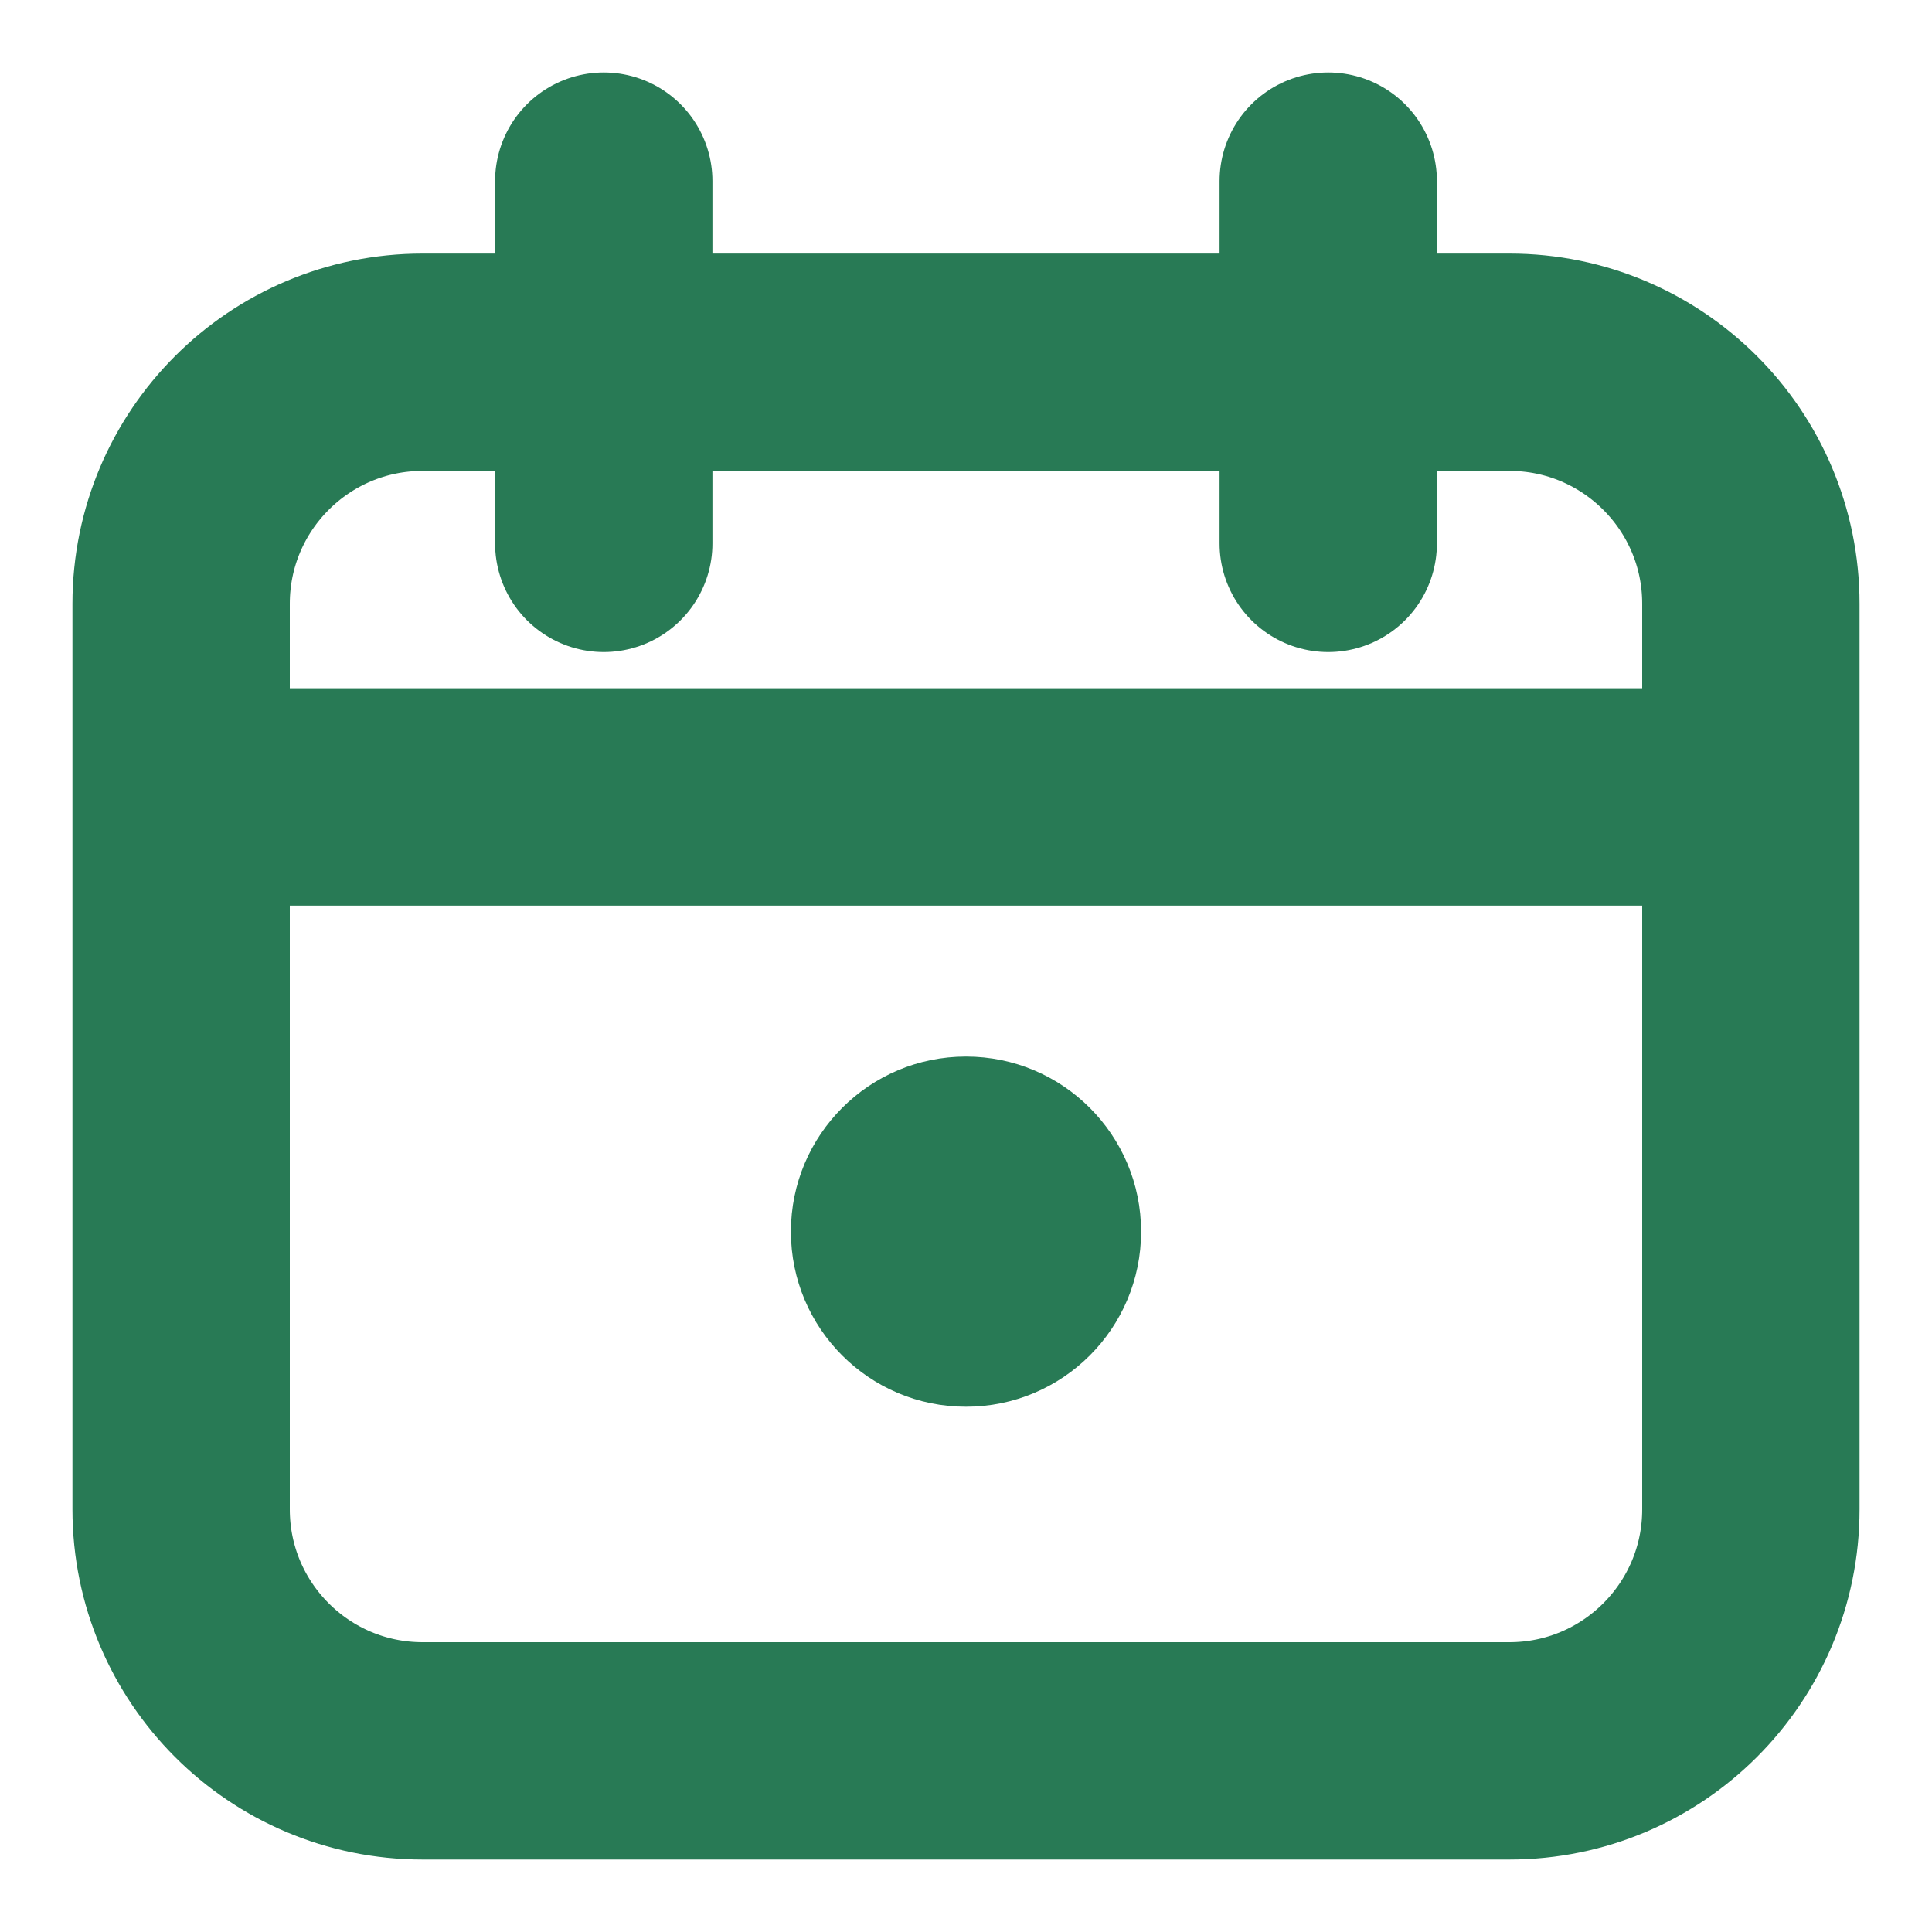
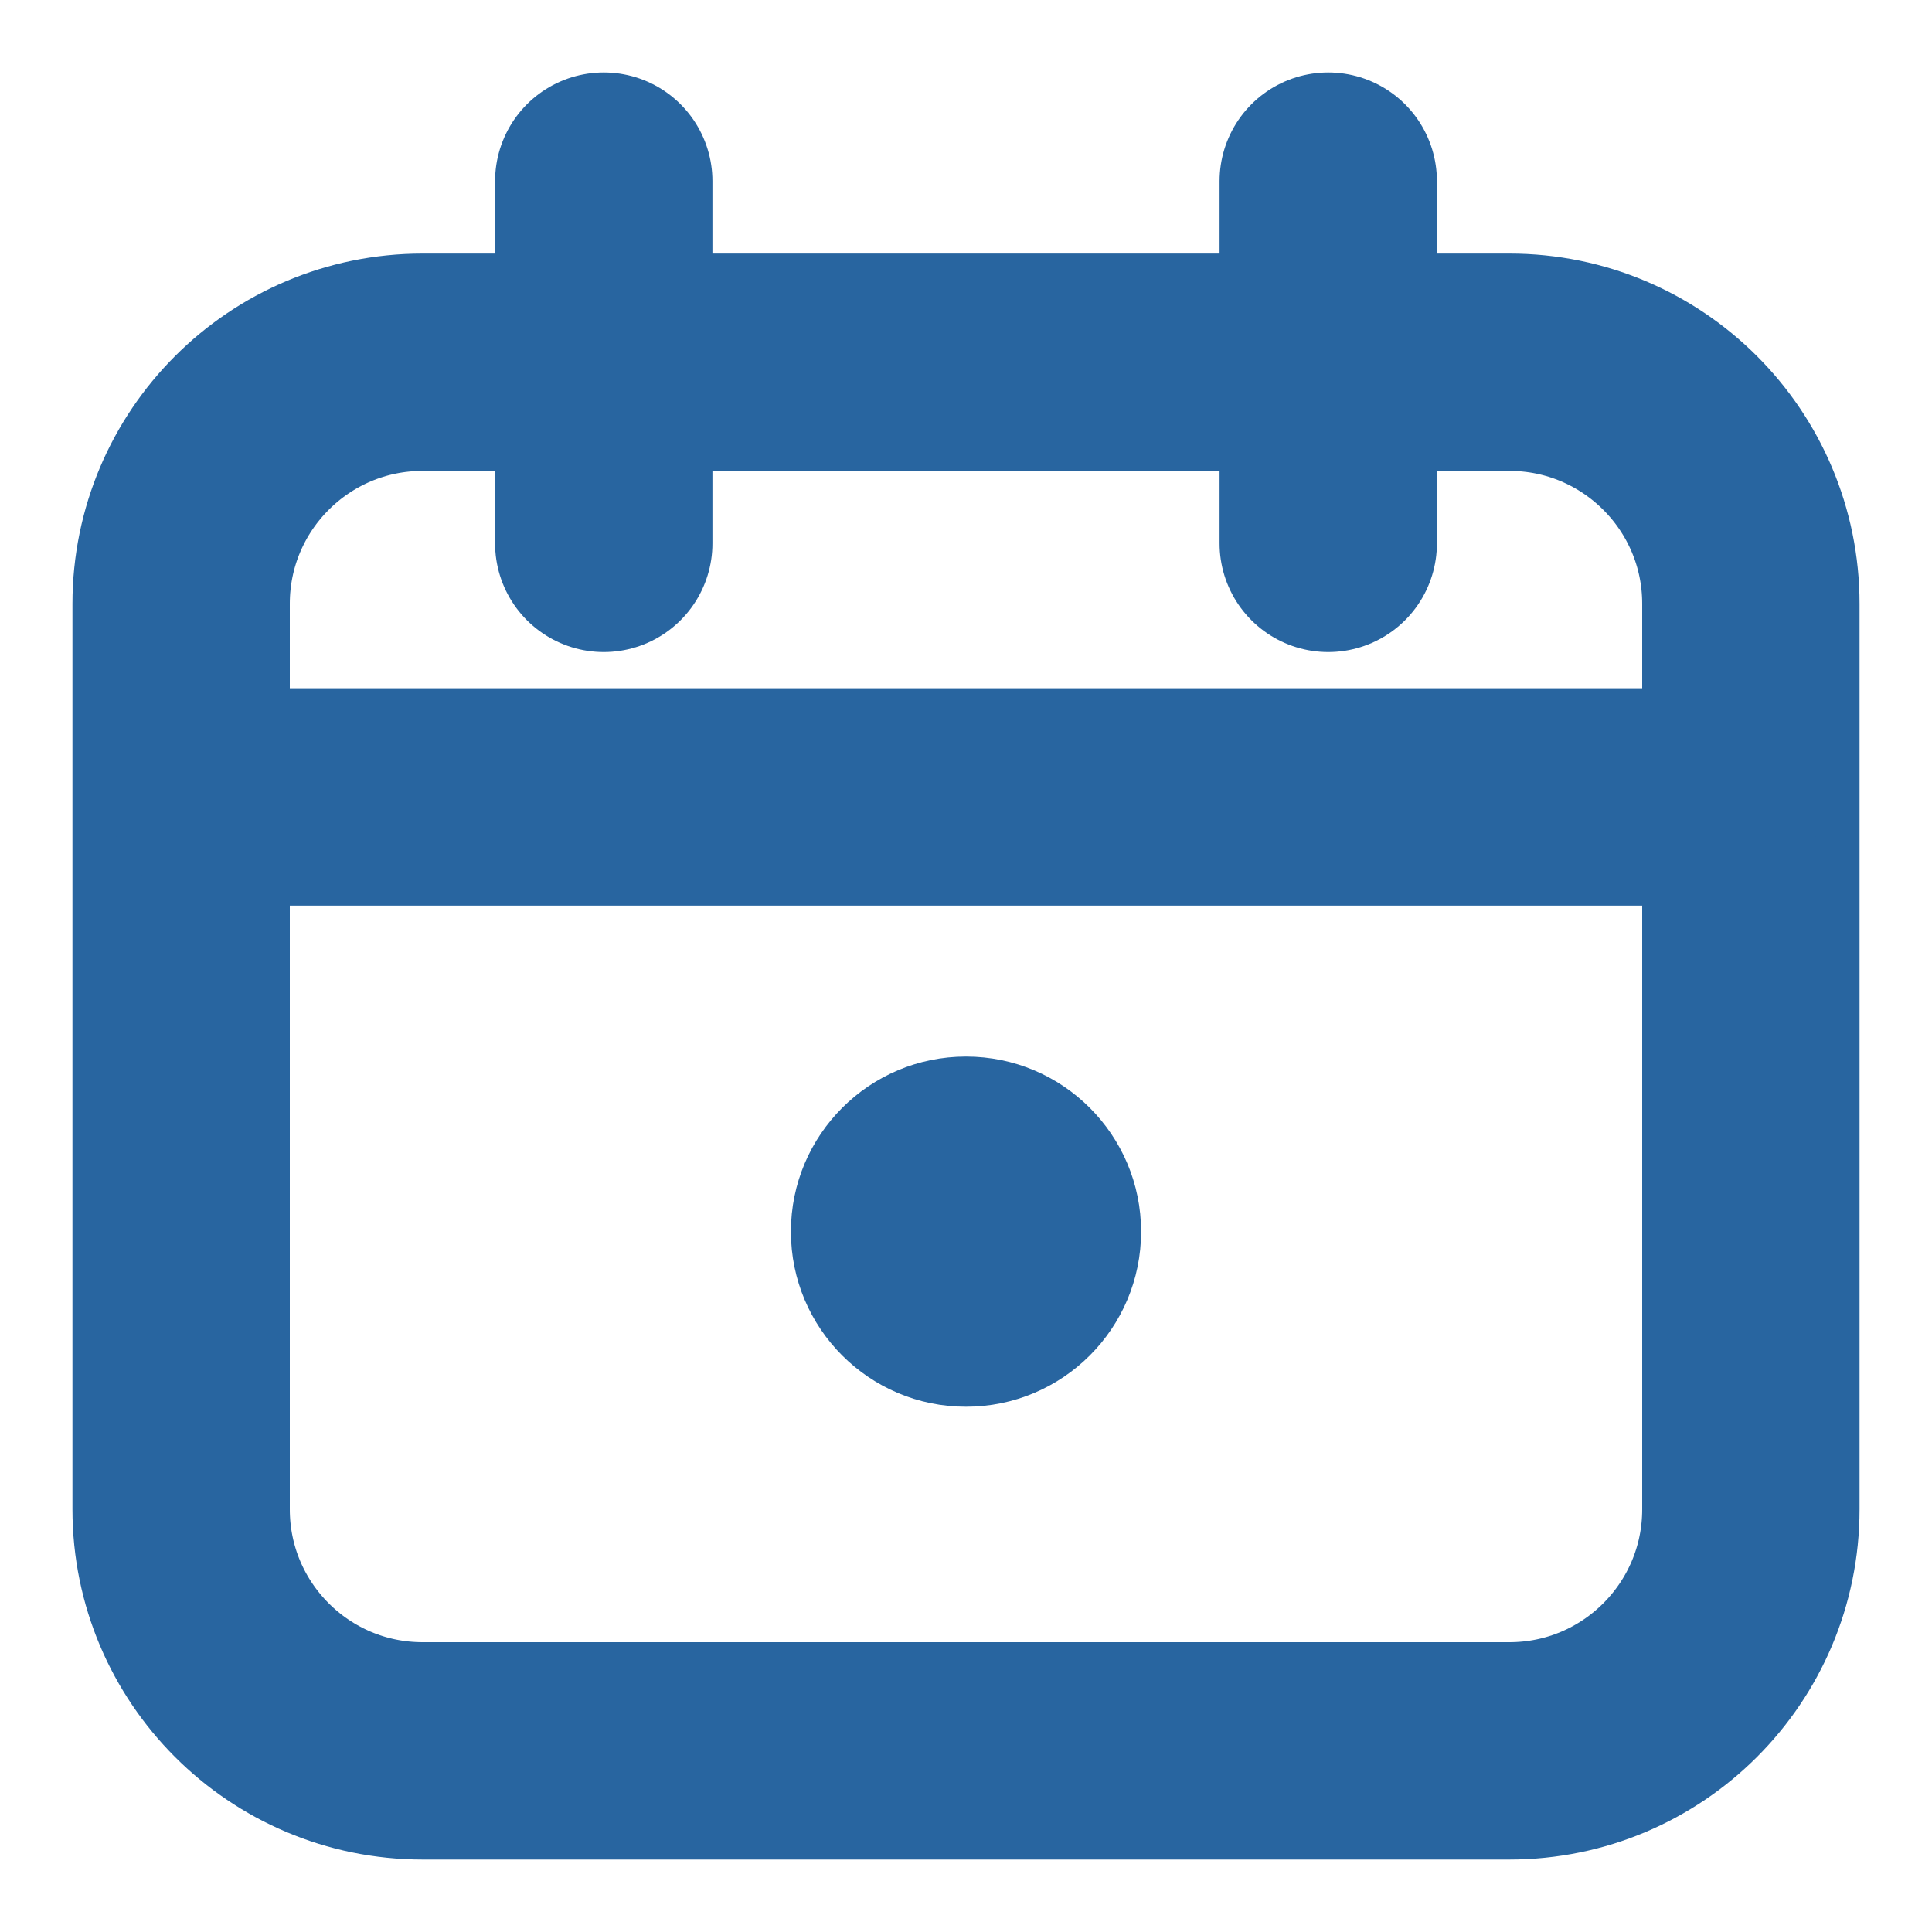
<svg xmlns="http://www.w3.org/2000/svg" viewBox="0 0 16 16" fill="none" aria-hidden="true">
-   <rect x="1.5" y="3" width="13" height="11.5" rx="2" stroke="#287A55" stroke-width="1.8" />
-   <path d="M1.8 6.6h12.4M5 1.5v3M11 1.5v3" stroke="#287A55" stroke-width="1.8" stroke-linecap="round" />
-   <circle cx="8" cy="10.2" r="1.45" fill="#287A55" />
+   <rect x="1.5" y="3" width="13" height="11.5" rx="2" stroke="#2865A0" stroke-width="1.8" />
+   <path d="M1.8 6.6h12.4M5 1.5v3M11 1.5v3" stroke="#2865A0" stroke-width="1.8" stroke-linecap="round" />
+   <circle cx="8" cy="10.2" r="1.45" fill="#2865A0" />
</svg>
